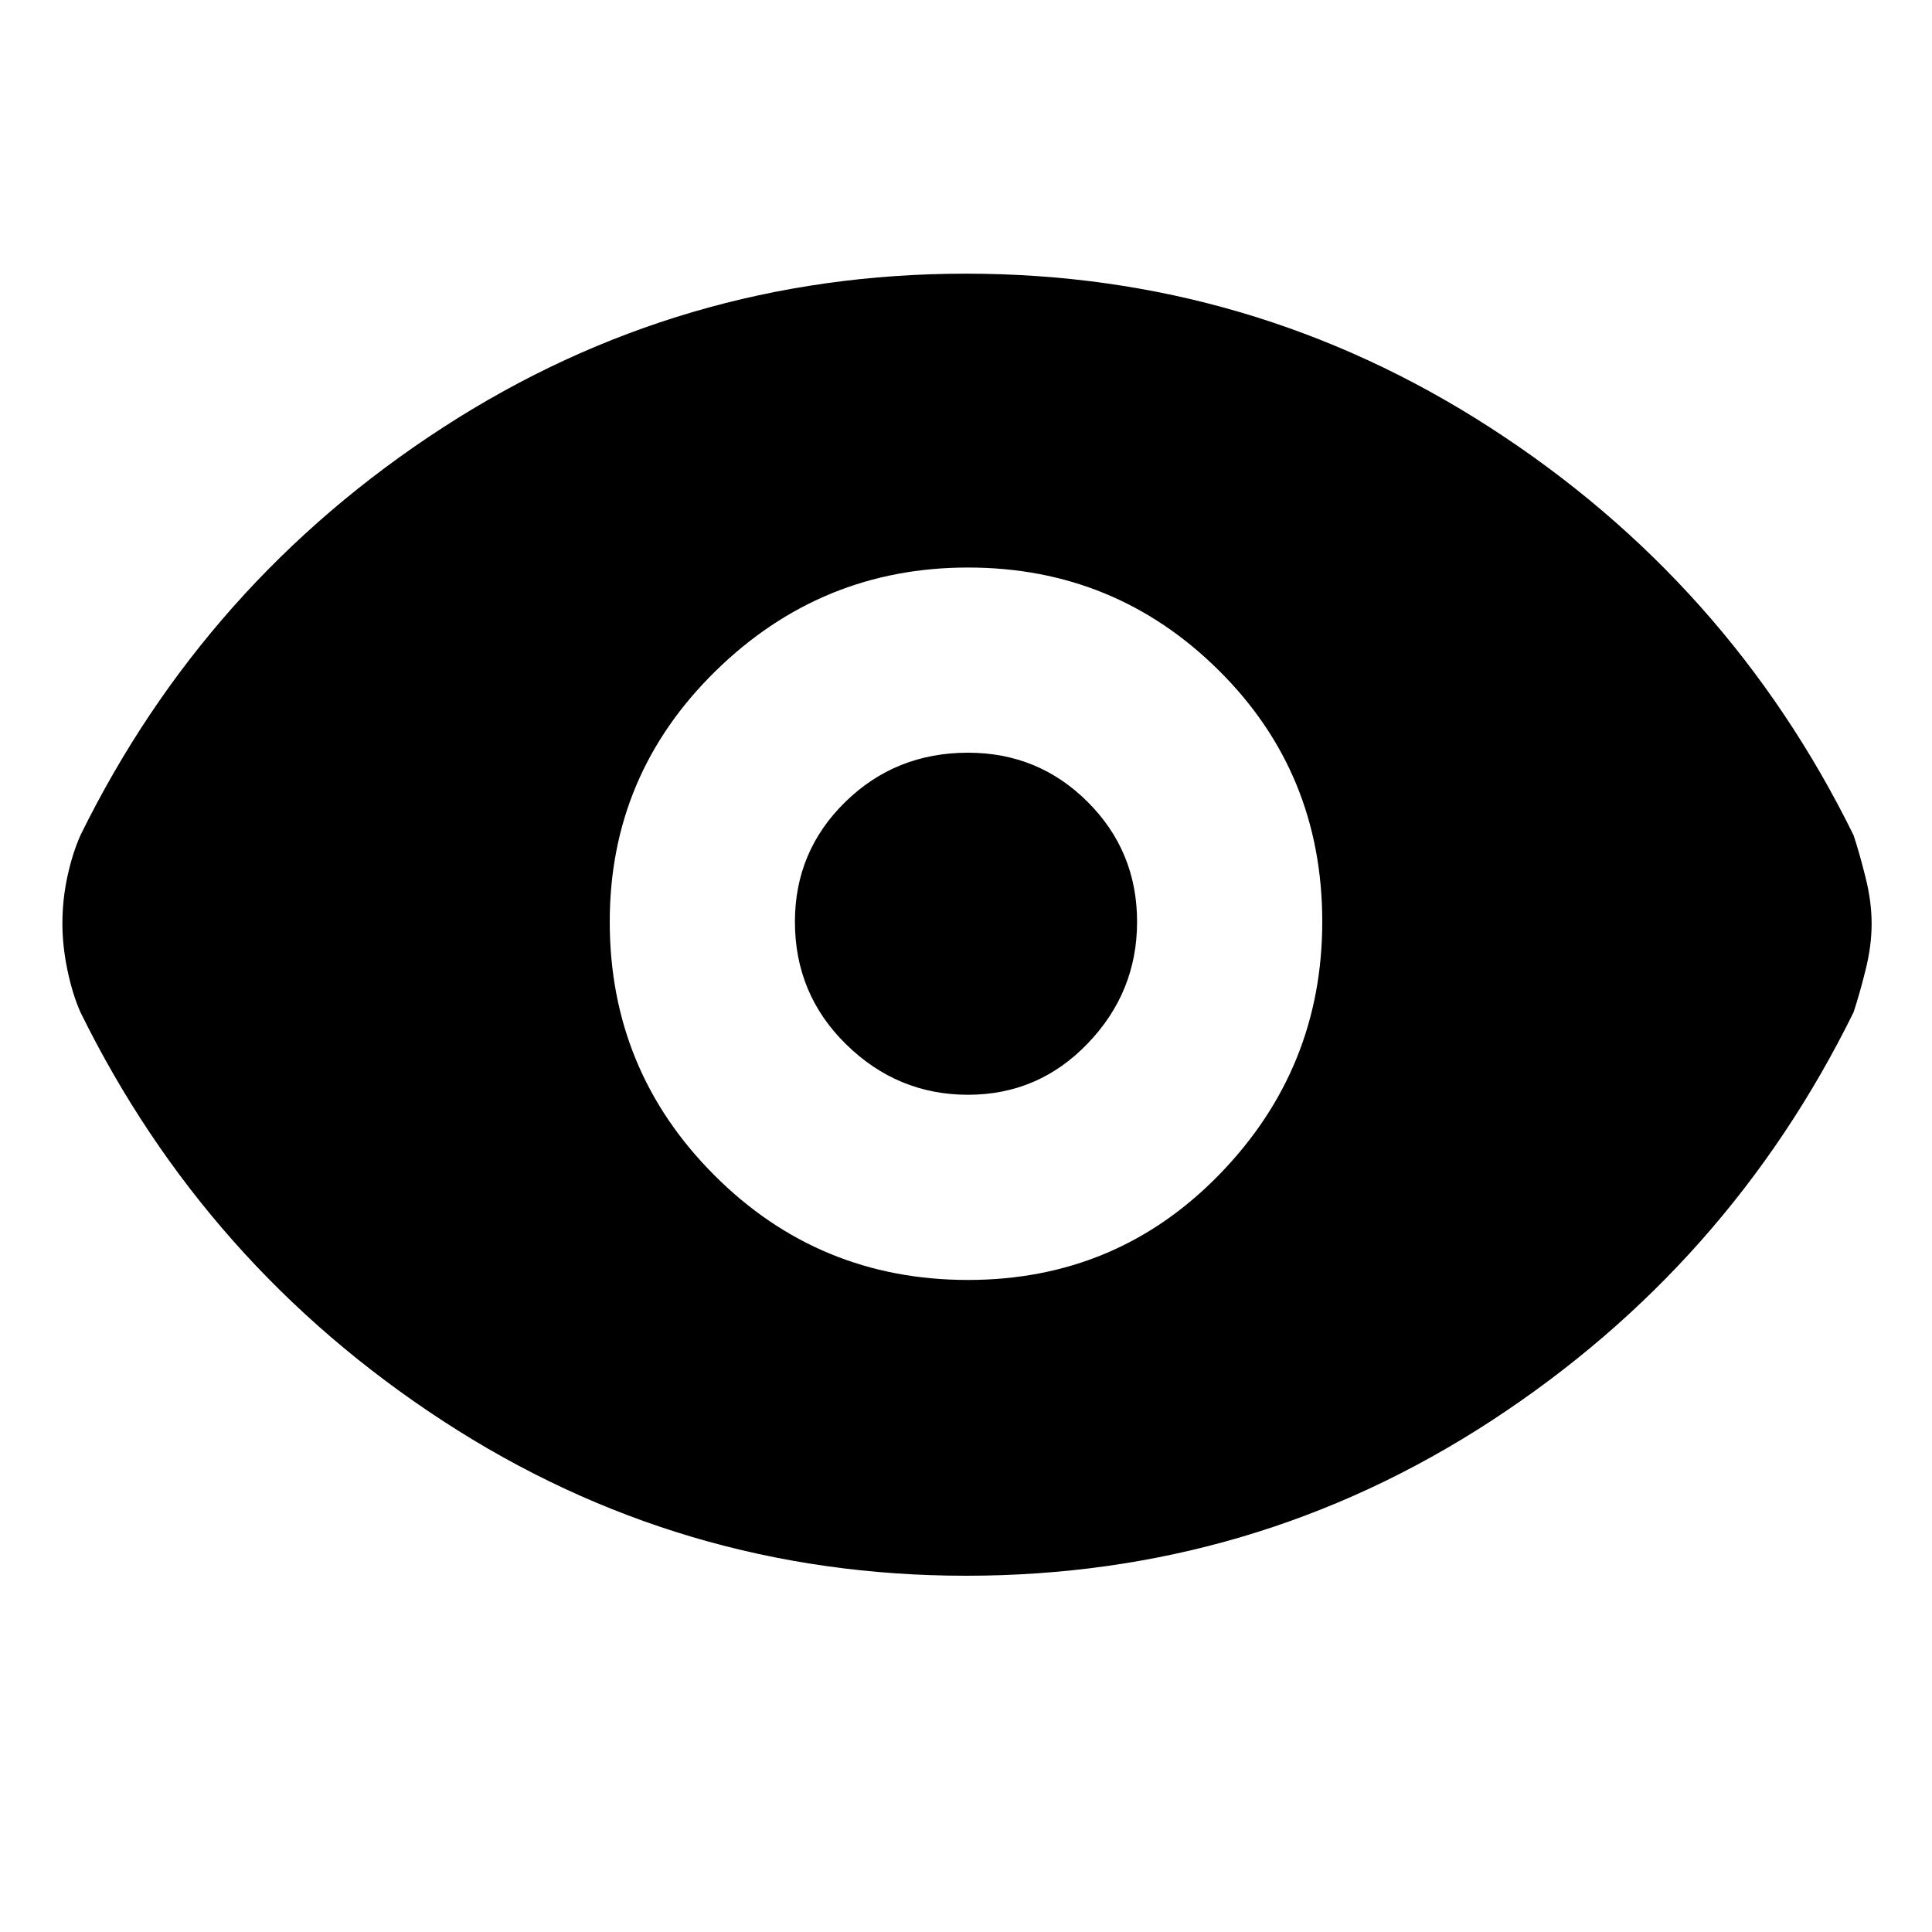
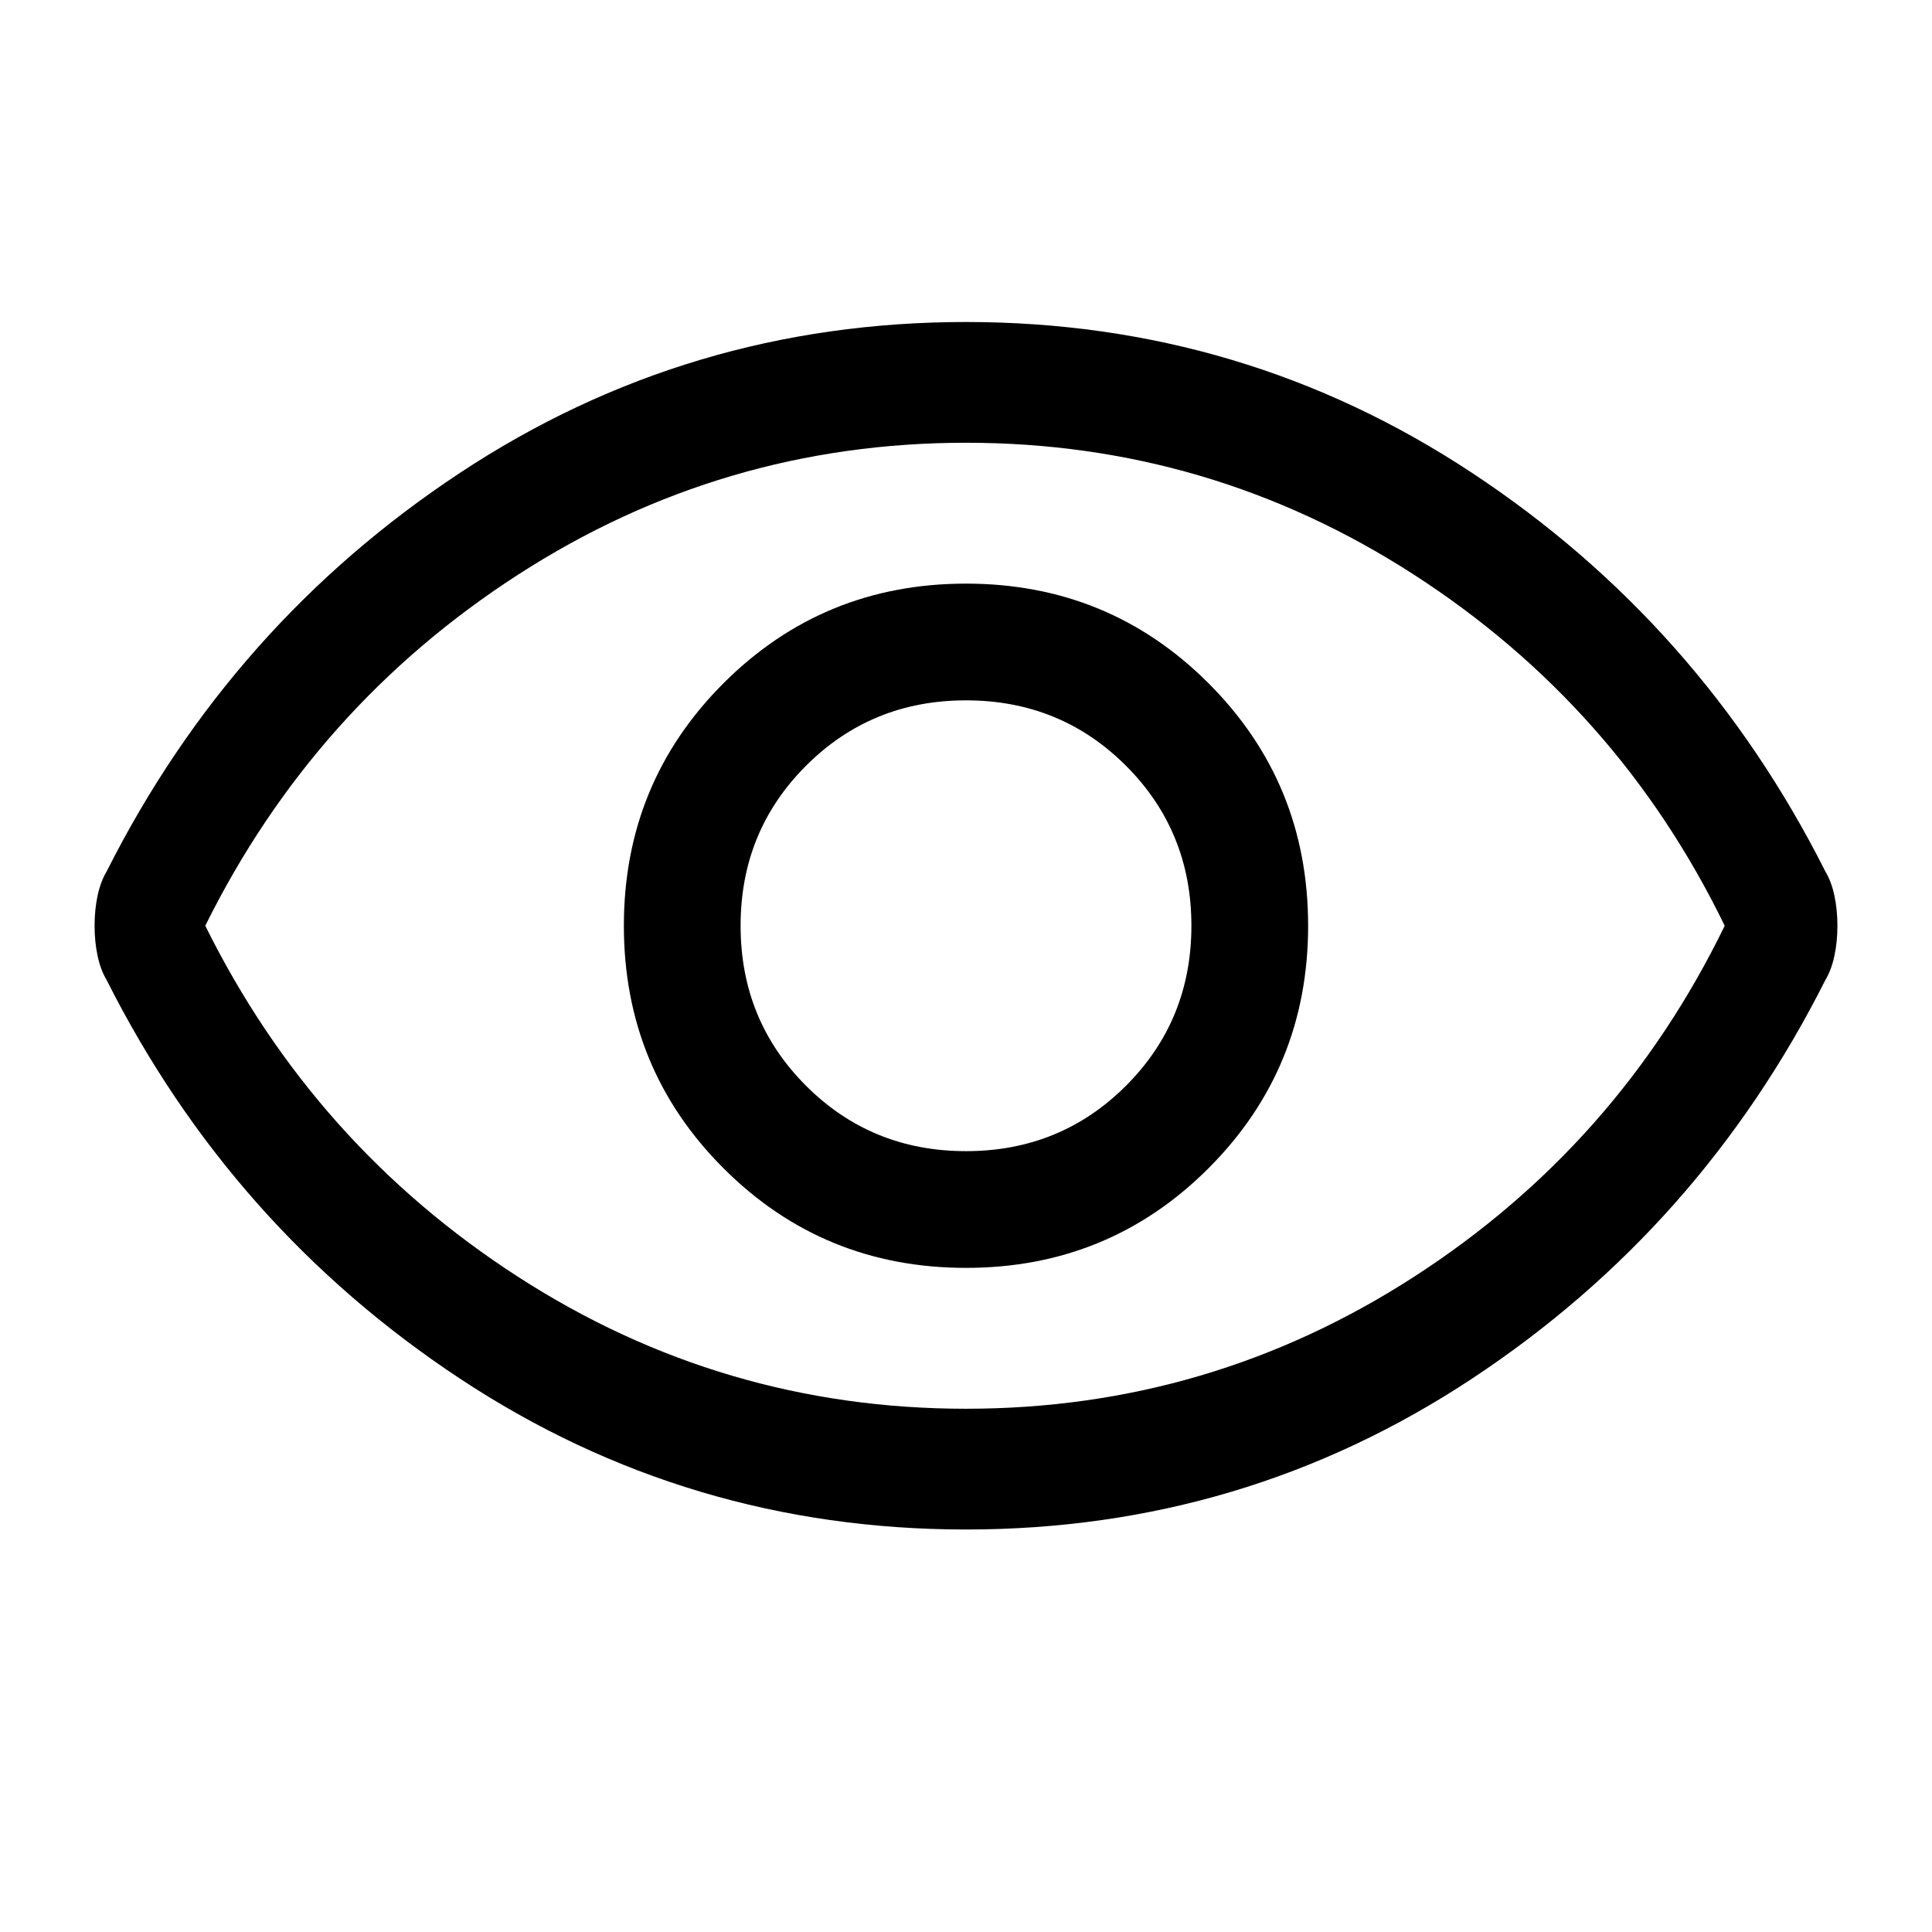
- <svg xmlns="http://www.w3.org/2000/svg" height="20" width="20">
-   <path d="M10.021 13.25q1.541 0 2.604-1.094 1.063-1.094 1.063-2.614 0-1.542-1.073-2.604-1.073-1.063-2.594-1.063T7.406 6.948Q6.312 8.021 6.312 9.542q0 1.541 1.084 2.625 1.083 1.083 2.625 1.083Zm0-1.917q-.729 0-1.261-.521-.531-.52-.531-1.27 0-.73.521-1.24t1.271-.51q.729 0 1.239.51.511.51.511 1.24 0 .729-.511 1.26-.51.531-1.239.531ZM10 16.312q-2.958 0-5.417-1.604-2.458-1.604-3.75-4.229-.083-.187-.135-.437-.052-.25-.052-.48 0-.25.052-.489.052-.24.135-.427 1.292-2.625 3.75-4.219Q7.042 2.833 10 2.833q2.958 0 5.427 1.594 2.469 1.594 3.761 4.219.062.187.124.437.063.25.063.479 0 .23-.063.48-.062.25-.124.437-1.292 2.625-3.75 4.229-2.459 1.604-5.438 1.604Z" />
+ <svg xmlns="http://www.w3.org/2000/svg" height="48" width="48">
+   <path d="M24 31.5q3.55 0 6.025-2.475Q32.5 26.55 32.5 23q0-3.55-2.475-6.025Q27.55 14.5 24 14.5q-3.55 0-6.025 2.475Q15.5 19.45 15.5 23q0 3.55 2.475 6.025Q20.45 31.5 24 31.5Zm0-2.9q-2.35 0-3.975-1.625T18.4 23q0-2.35 1.625-3.975T24 17.4q2.35 0 3.975 1.625T29.6 23q0 2.35-1.625 3.975T24 28.6Zm0 9.4q-6.9 0-12.575-3.75-5.675-3.75-8.775-9.9-.15-.25-.225-.6-.075-.35-.075-.75t.075-.75q.075-.35.225-.6 3.1-6.15 8.775-9.9Q17.1 8 24 8q6.9 0 12.575 3.75 5.675 3.75 8.775 9.9.15.25.225.6.075.35.075.75t-.075.75q-.075.35-.225.6-3.1 6.15-8.775 9.9Q30.9 38 24 38Zm0-15Zm0 12q6.05 0 11.125-3.275T42.85 23q-2.65-5.45-7.725-8.725Q30.05 11 24 11t-11.125 3.275Q7.8 17.55 5.1 23q2.7 5.45 7.775 8.725Q17.95 35 24 35Z" />
</svg>
